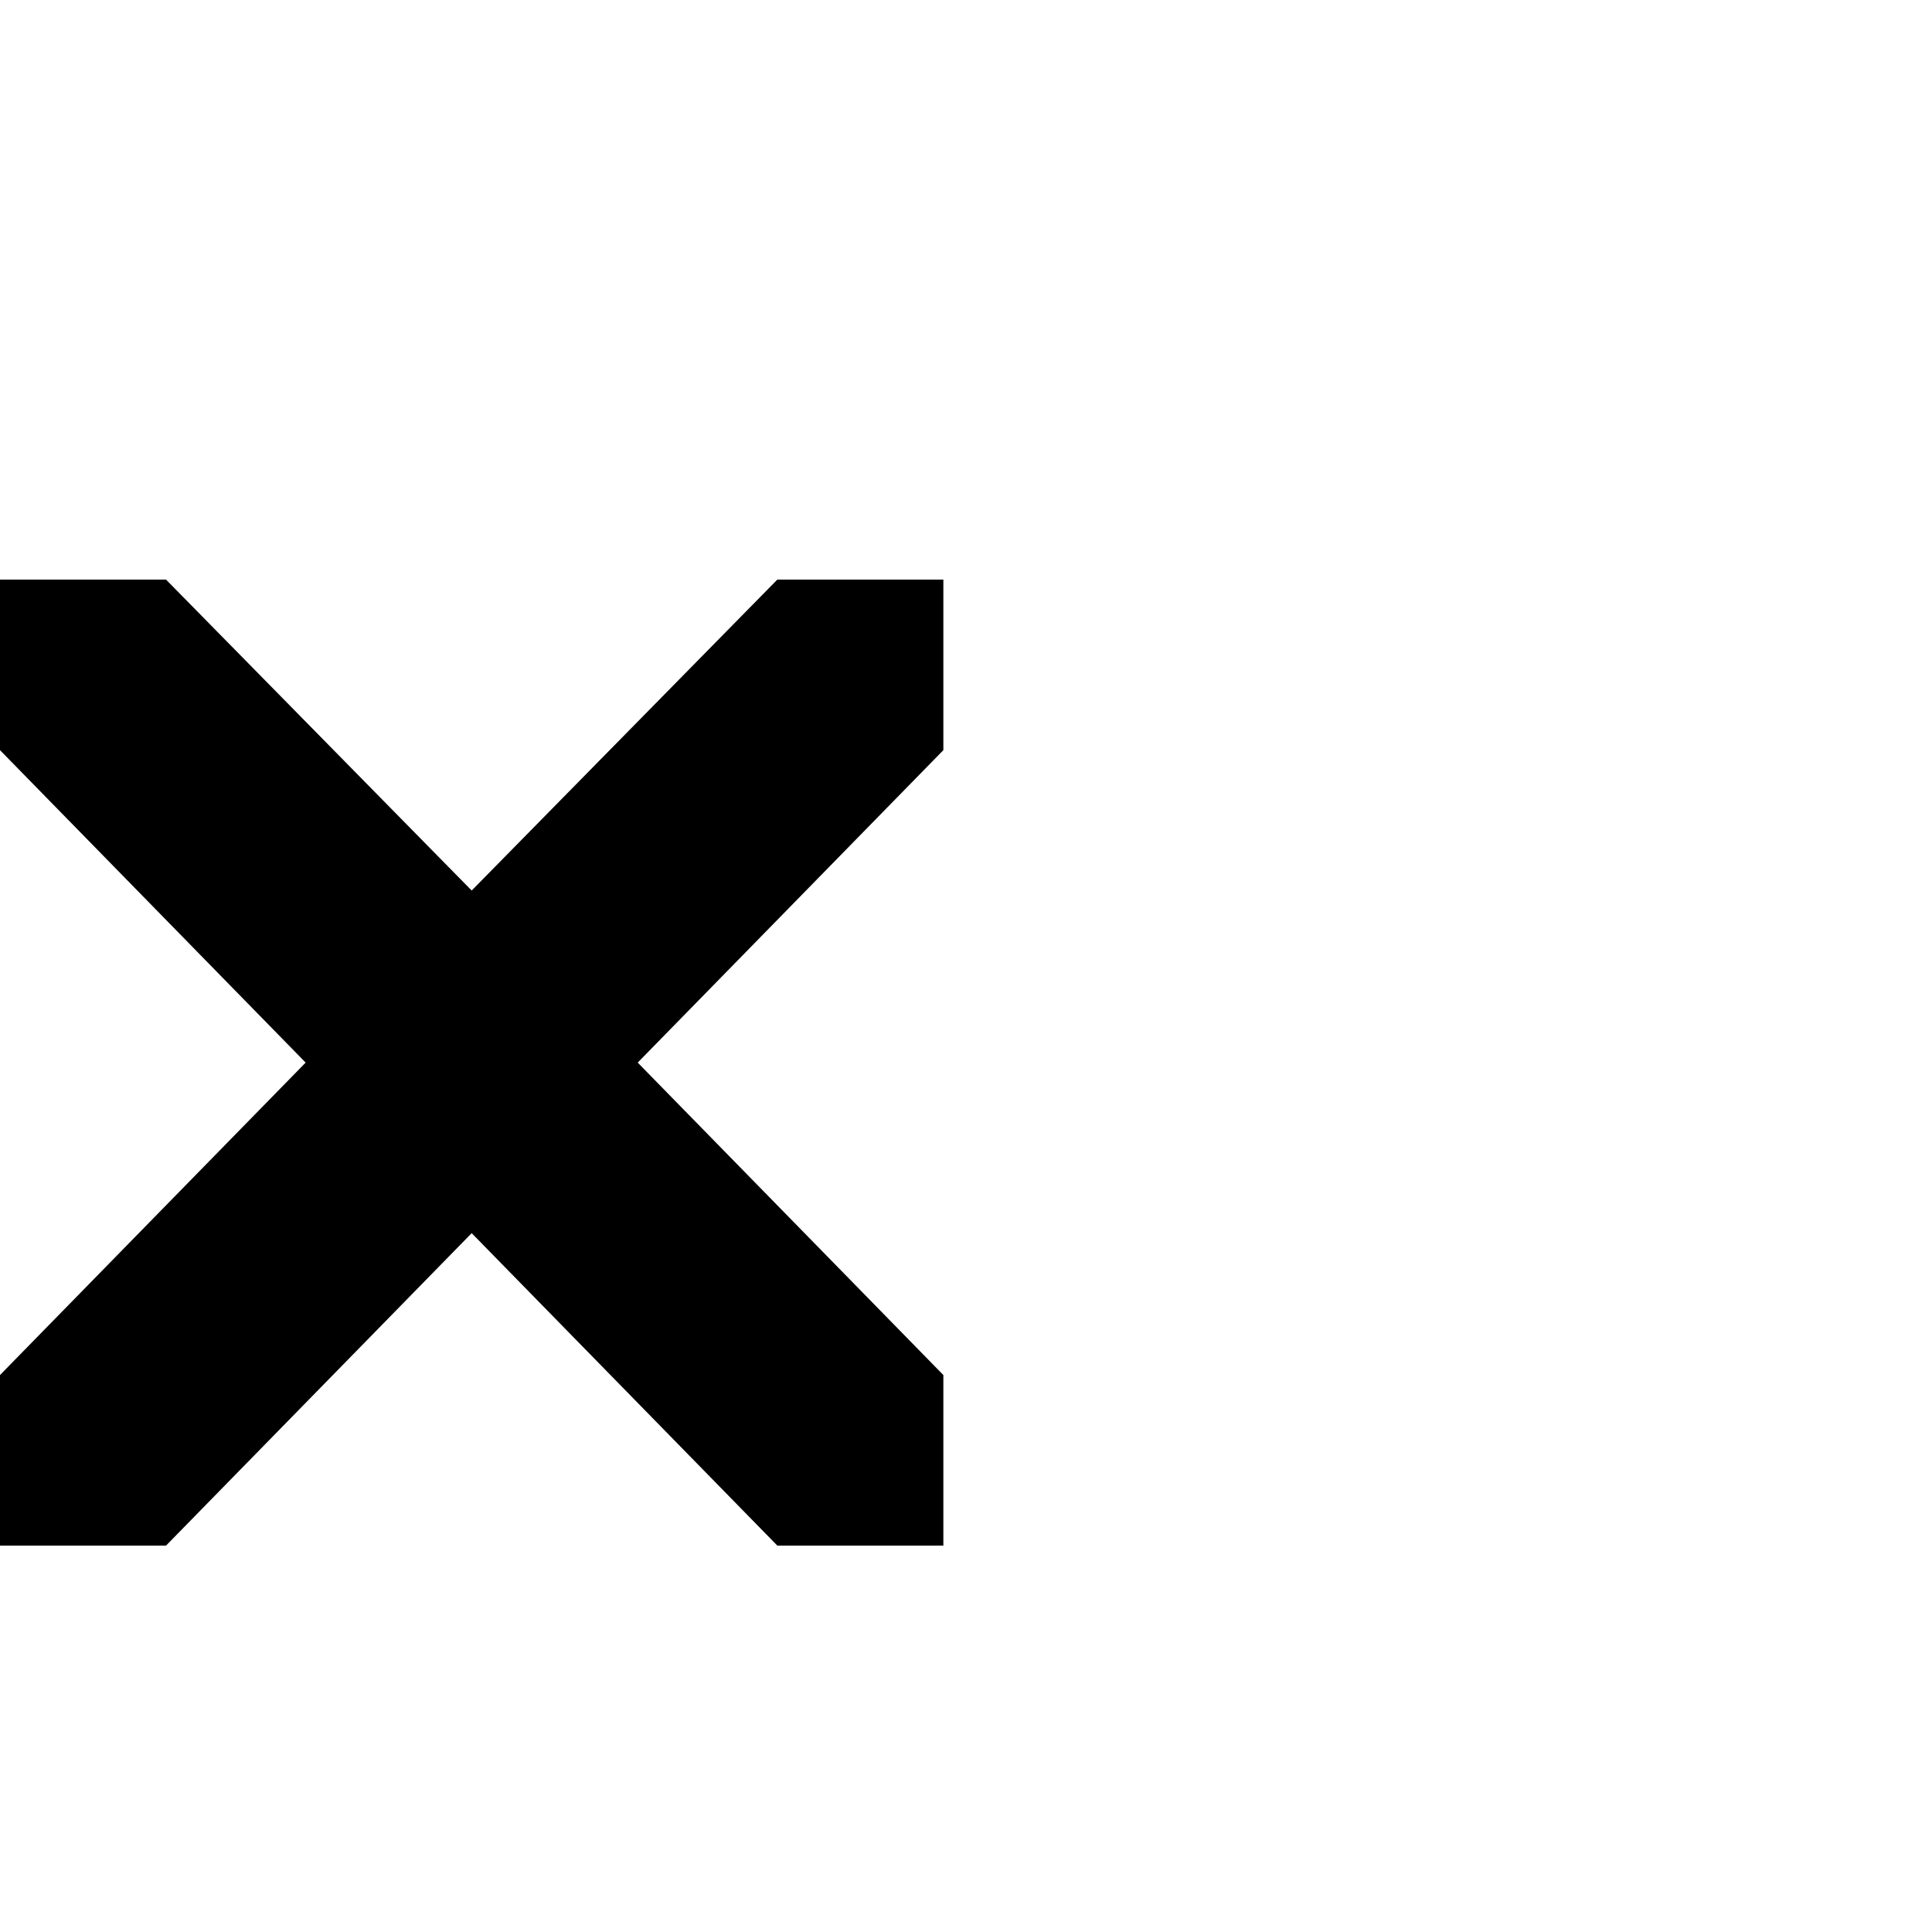
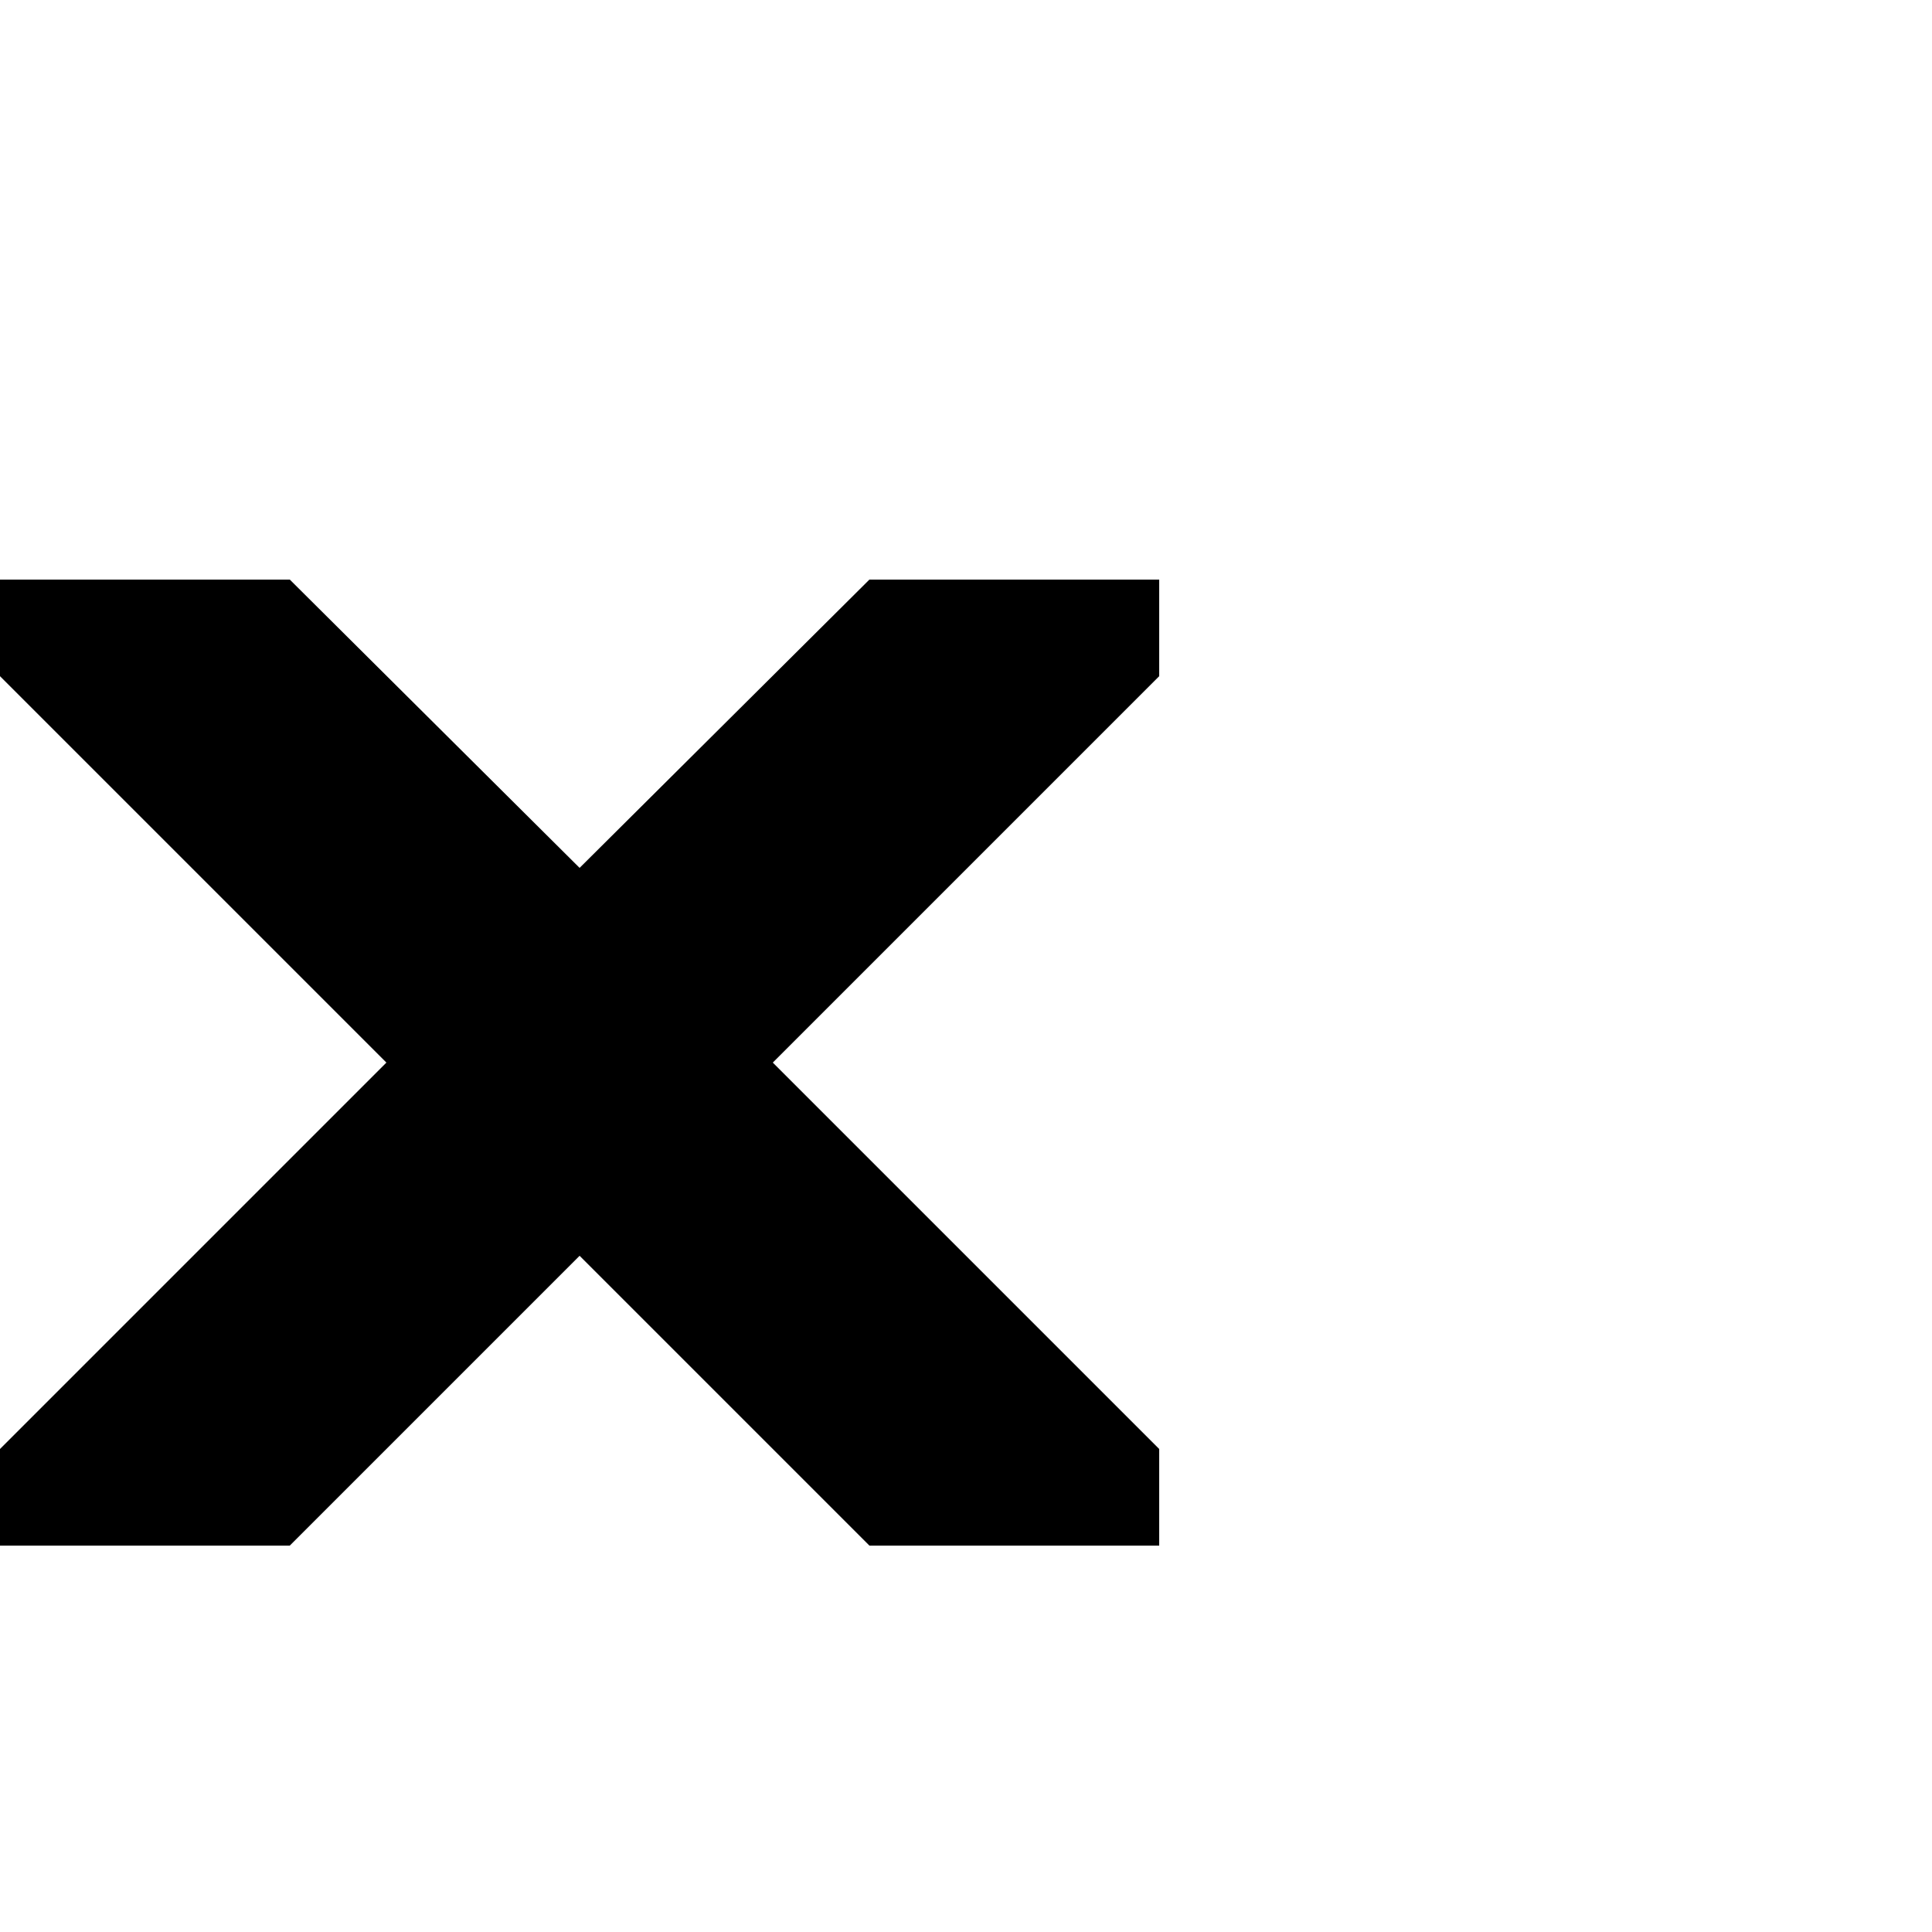
<svg xmlns="http://www.w3.org/2000/svg" height="1024" width="1024" version="1.1" id="svg4375" viewBox="0 0 1024 1024" xml:space="preserve">
  <defs id="defs4">
    <linearGradient id="linearGradient8000">
      <stop style="stop-color:#000000;stop-opacity:1;" offset="0" id="stop7998" />
    </linearGradient>
    <clipPath clipPathUnits="userSpaceOnUse" id="clipPath6029">
      <g id="use6031" />
    </clipPath>
  </defs>
  <g id="layer1" style="display:inline">
-     <path style="display:inline;fill:#000000" d="M 0,307.2 H 88 L 250,472 412,307.2 h 88 v 90.4 L 338,563.2 500,728.8 v 90.4 H 412 L 250,653.6 88,819.2 H 0 V 728.8 L 162,563.2 0,397.6 Z" id="path29671" />
+     <path style="display:inline;fill:#000000" d="m 0,307.2 153.6,0 153.6,152.8 153.6,-152.8 153.6,0 v 51.2 L 409.6,563.2 614.4,768 l 0,51.2 -153.6,0 L 307.2,665.6 153.6,819.2 H 0 V 768 L 204.8,563.2 0,358.4 Z" id="path29671" />
  </g>
</svg>
